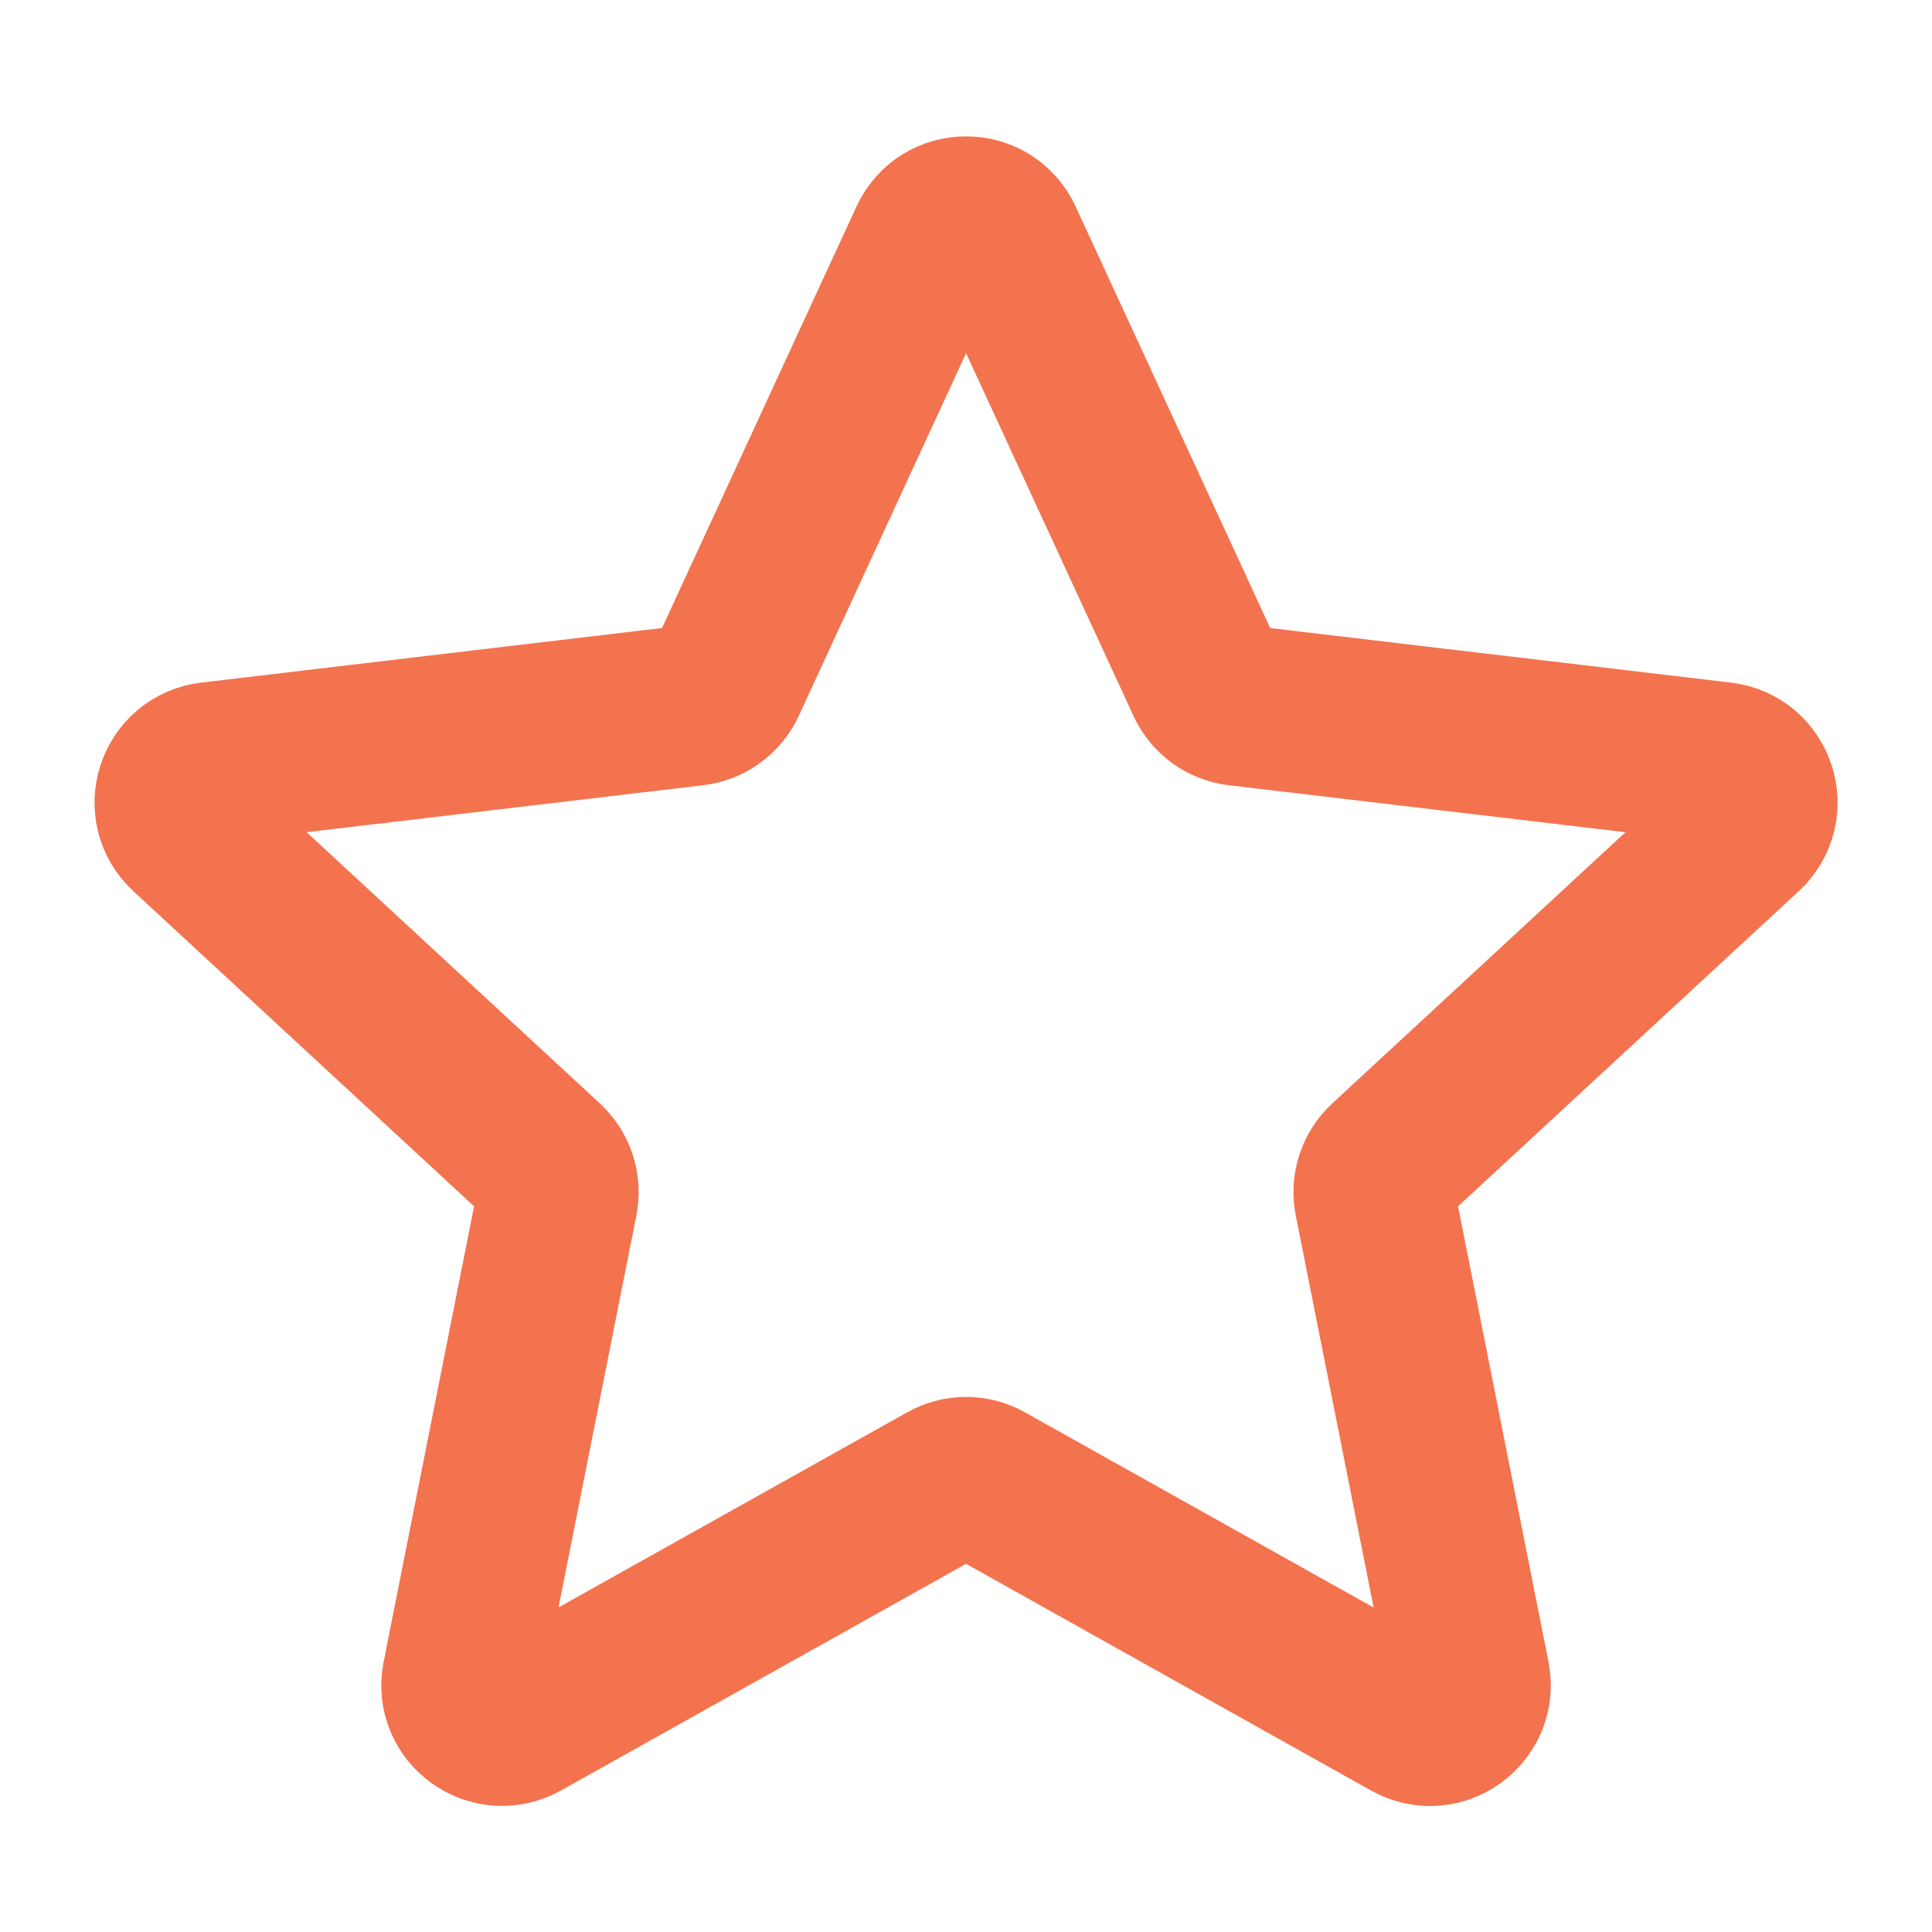
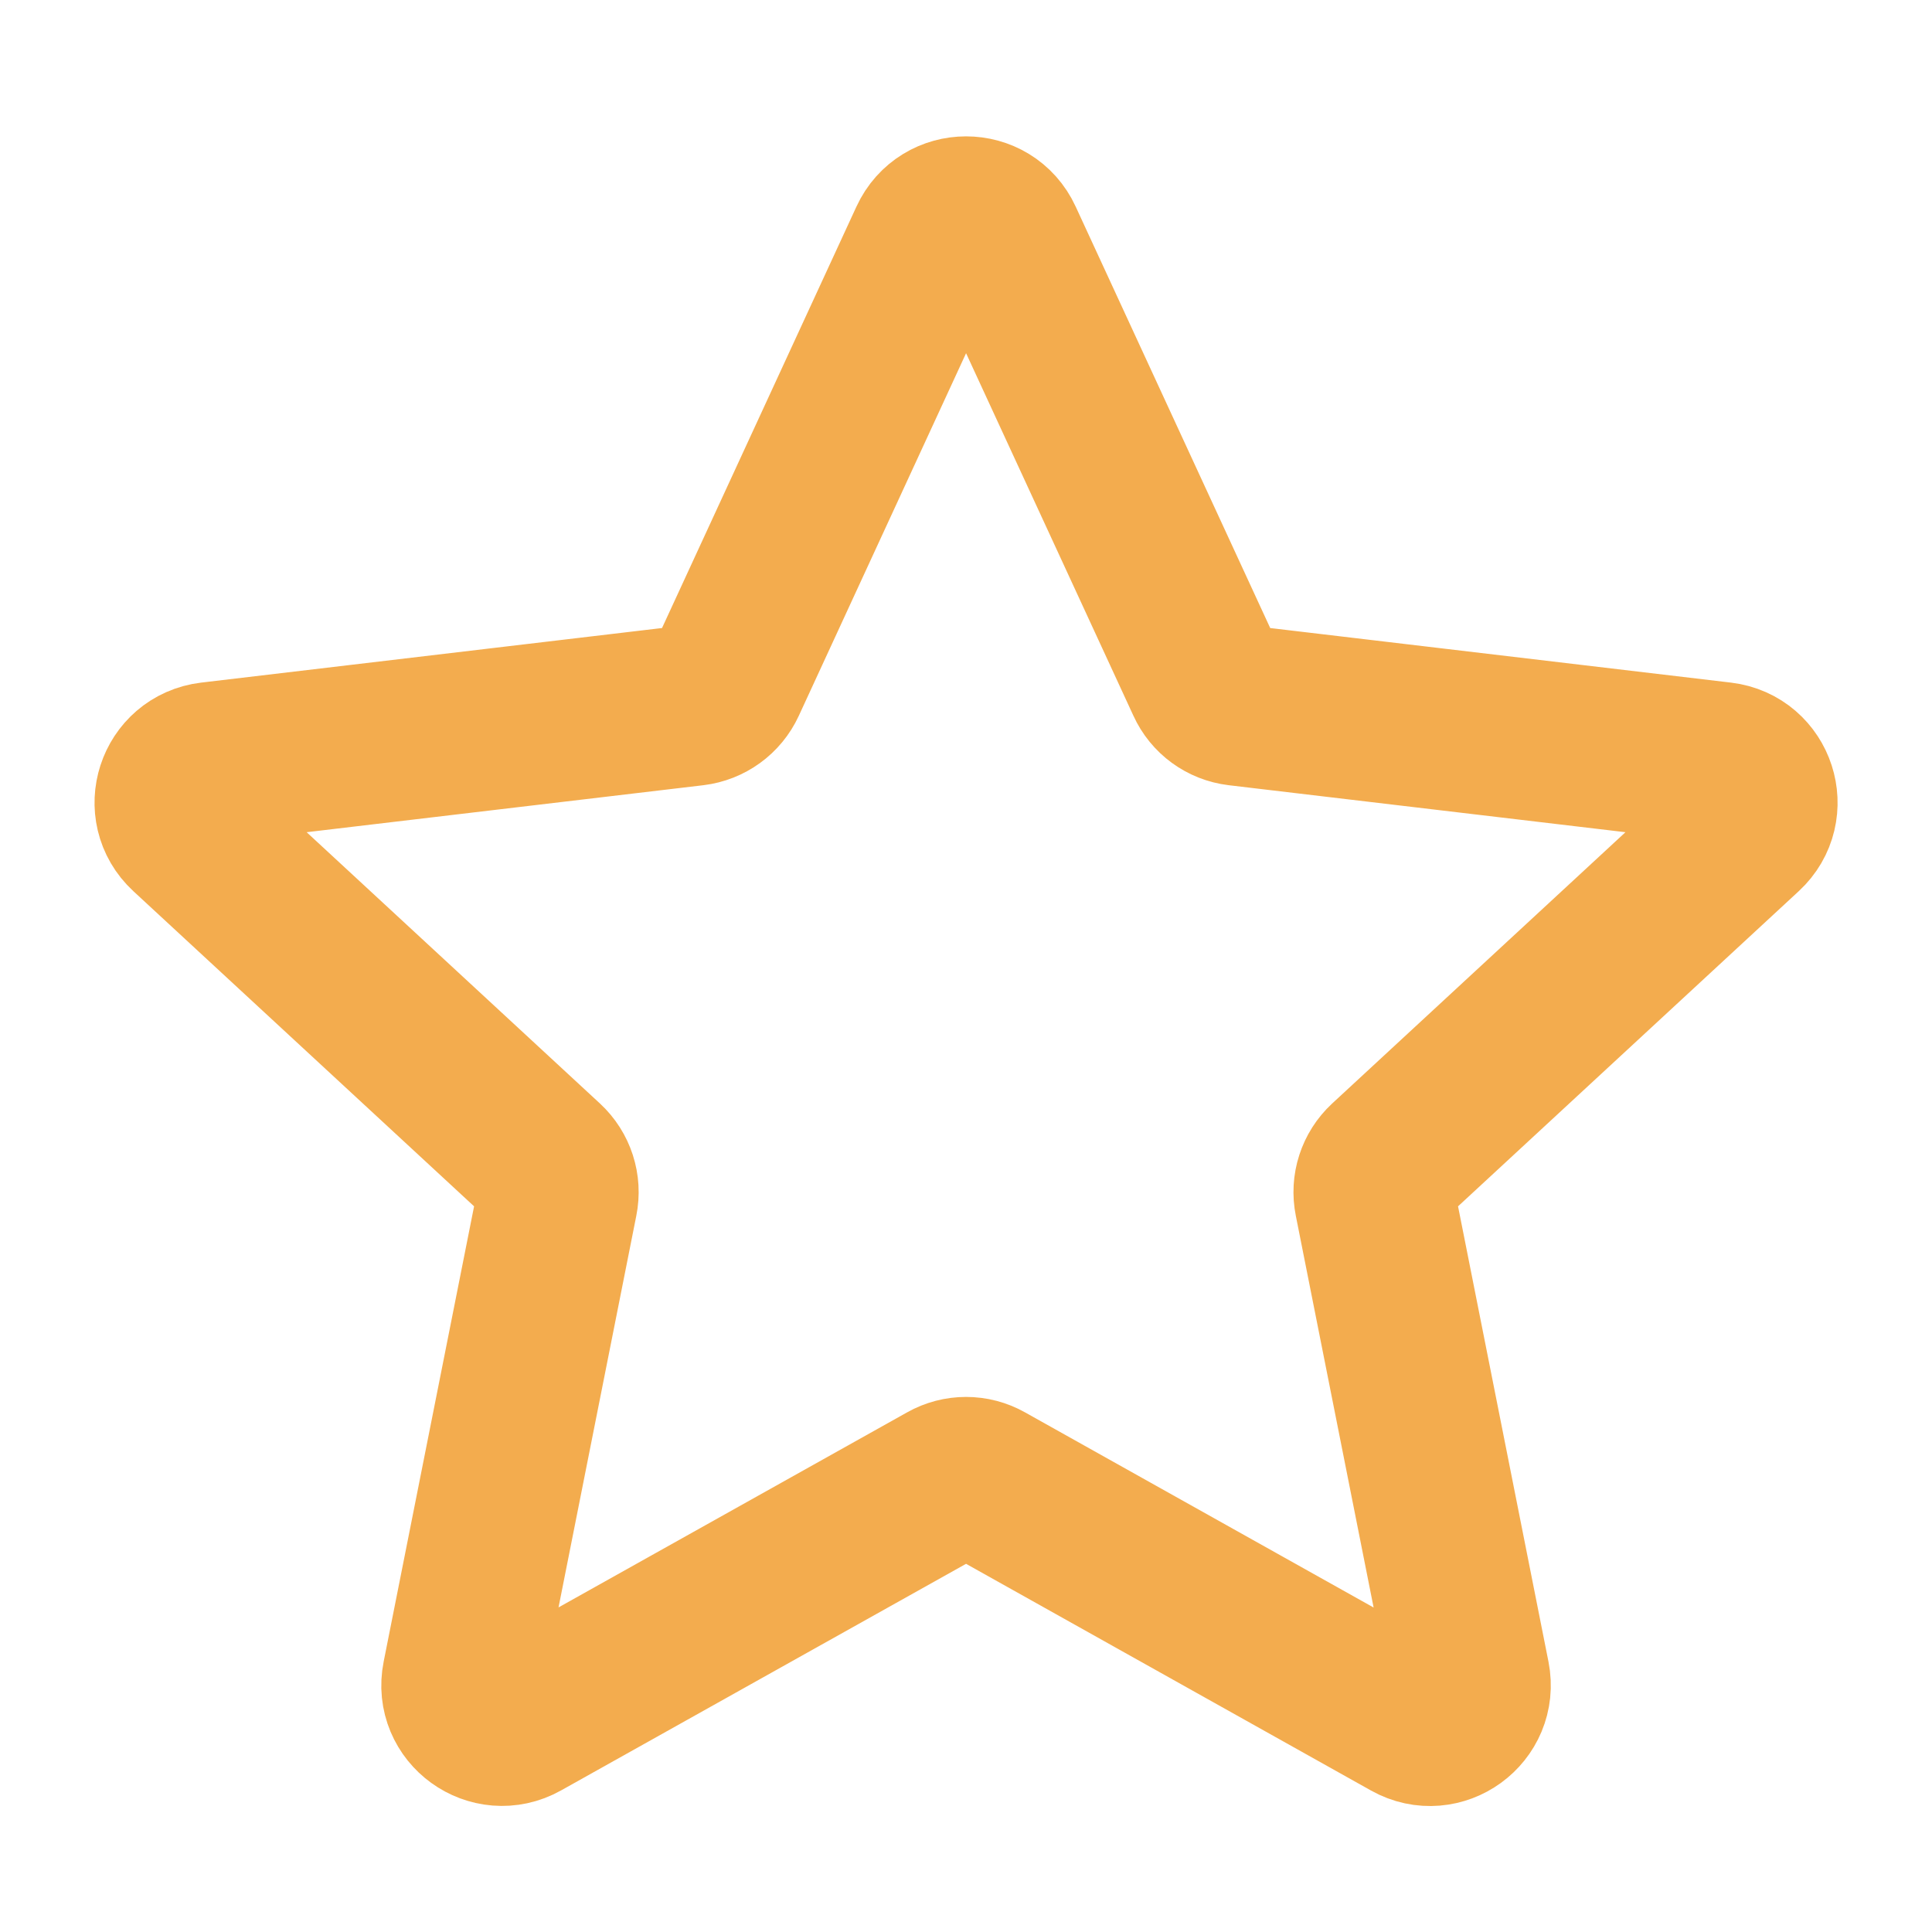
<svg xmlns="http://www.w3.org/2000/svg" width="16" height="16" viewBox="0 0 16 16" fill="none">
-   <g id="Interface / Star">
-     <path id="Vector" d="M1.557 6.891C1.348 6.698 1.461 6.349 1.744 6.315L5.746 5.841C5.861 5.827 5.961 5.755 6.01 5.649L7.698 1.99C7.817 1.731 8.184 1.731 8.303 1.99L9.992 5.649C10.04 5.755 10.139 5.827 10.255 5.841L14.257 6.315C14.54 6.349 14.653 6.698 14.444 6.891L11.485 9.628C11.4 9.707 11.362 9.824 11.385 9.938L12.17 13.891C12.225 14.17 11.928 14.386 11.68 14.247L8.163 12.278C8.062 12.221 7.939 12.221 7.838 12.278L4.321 14.246C4.073 14.385 3.775 14.17 3.831 13.891L4.616 9.938C4.639 9.824 4.601 9.707 4.516 9.628L1.557 6.891Z" stroke="#F3734E" stroke-width="1.333" stroke-linecap="round" stroke-linejoin="round" />
-   </g>
+   <path d="M1.557 6.891C1.348 6.698 1.461 6.349 1.744 6.315L5.746 5.841C5.861 5.827 5.961 5.755 6.01 5.649L7.698 1.99C7.817 1.731 8.184 1.731 8.303 1.99L9.992 5.649C10.04 5.755 10.139 5.827 10.255 5.841L14.257 6.315C14.54 6.349 14.653 6.698 14.444 6.891L11.485 9.628C11.4 9.707 11.362 9.824 11.385 9.938L12.17 13.891C12.225 14.17 11.928 14.386 11.68 14.247L8.163 12.278C8.062 12.221 7.939 12.221 7.838 12.278L4.321 14.246C4.073 14.385 3.775 14.17 3.831 13.891L4.616 9.938C4.639 9.824 4.601 9.707 4.516 9.628L1.557 6.891Z" stroke="#F3AC4E" stroke-width="1.333" stroke-linecap="round" stroke-linejoin="round" />
</svg>
